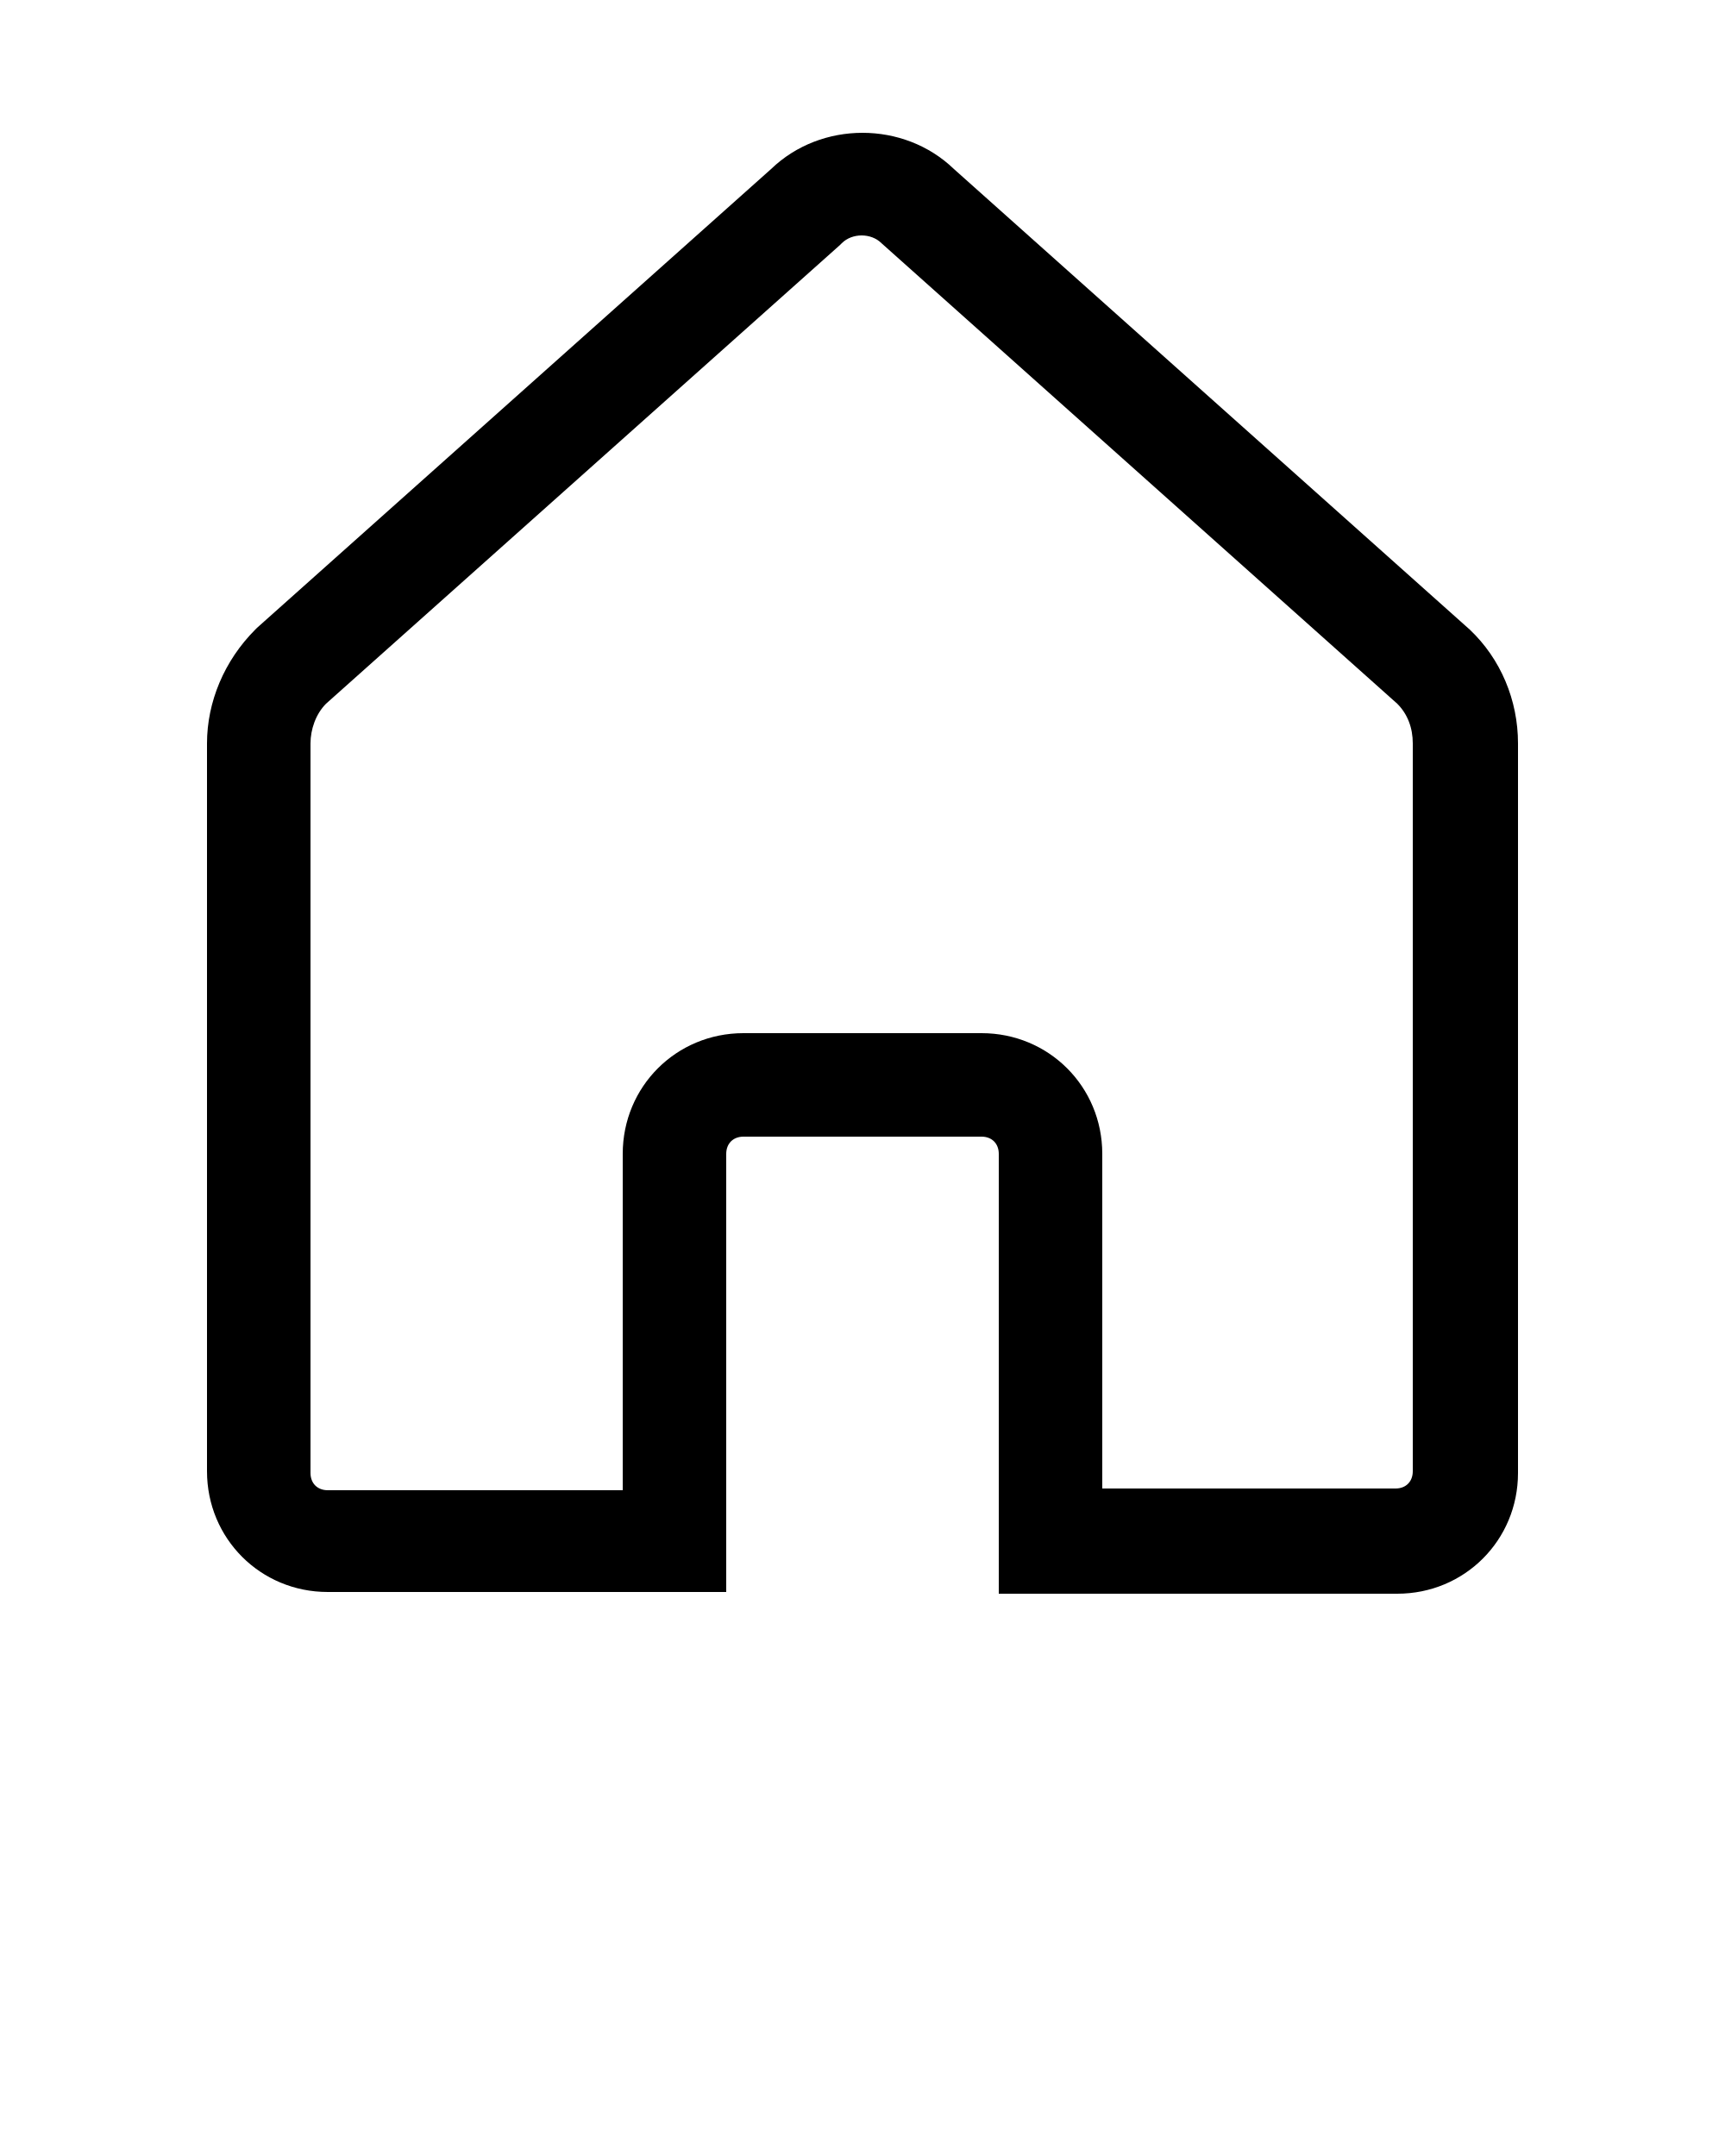
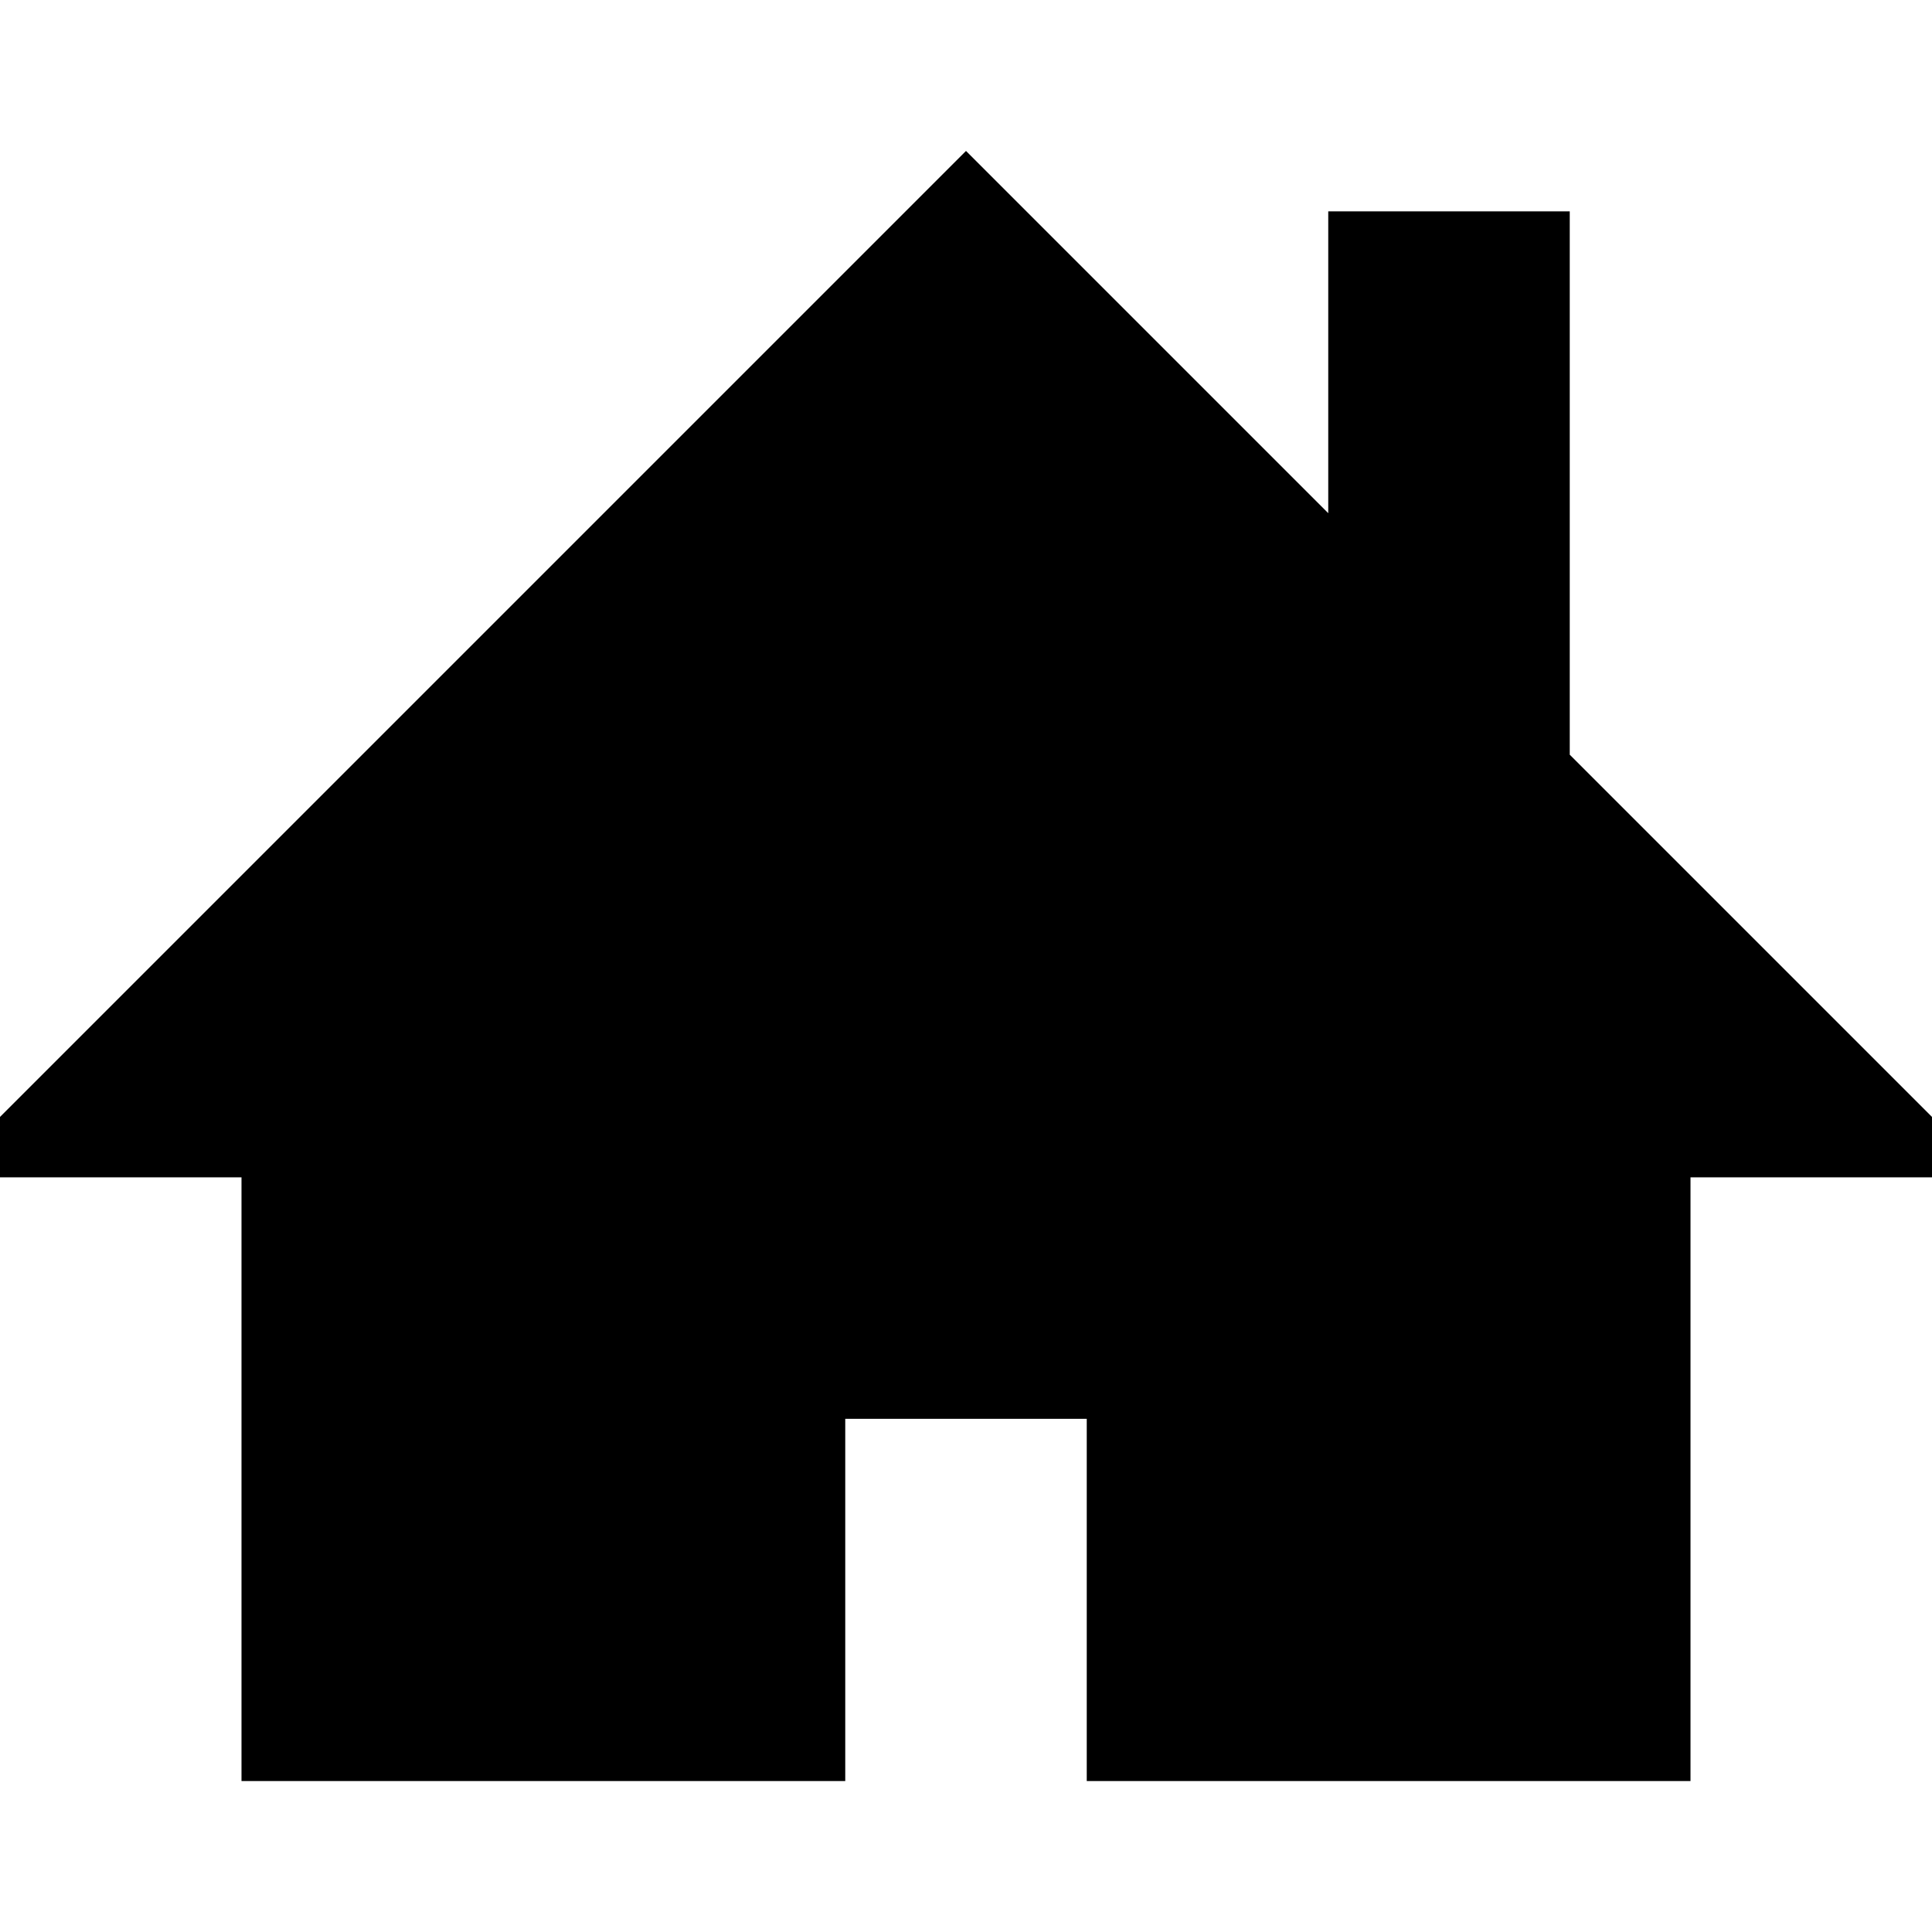
- <svg class="icon" version="1.1" x="0px" y="0px" viewBox="0 0 100 125" style="enable-background:new 0 0 100 100;" xml:space="preserve">
+ <svg xmlns="http://www.w3.org/2000/svg" version="1.1" fill="currentColor" class="icon" x="0px" y="0px" width="512px" height="512px" viewBox="0 0 512 512" style="enable-background:new 0 0 512 512;" xml:space="preserve">
  <g>
-     <path fill="currentColor" d="M42.1,66.9c0-0.6,0.4-1,1-1h13.8c0.6,0,1,0.4,1,1v25.5H81c3.9,0,7-3.1,7-7V43.1c0-2.5-1-4.9-2.8-6.6L55.3,9.8   C52.4,7,47.6,7,44.7,9.8L14.9,36.4l-0.1,0.1C13,38.3,12,40.7,12,43.1v42.2c0,3.9,3.1,7,7,7h23.1V66.9z M36.1,66.9v19.5H19   c-0.6,0-1-0.4-1-1V43.1c0-0.8,0.3-1.7,0.9-2.3l29.8-26.6l0.1-0.1c0.6-0.6,1.7-0.6,2.3,0l29.9,26.7c0.6,0.6,0.9,1.4,0.9,2.3v42.2   c0,0.6-0.4,1-1,1H63.9V66.9c0-3.9-3.1-7-7-7H43.1C39.2,59.9,36.1,63,36.1,66.9z" />
+     <path d="M512,296l-96-96V56h-64v80l-96-96L0,296v16h64v160h160v-96h64v96h160V312h64V296z" />
  </g>
</svg>
